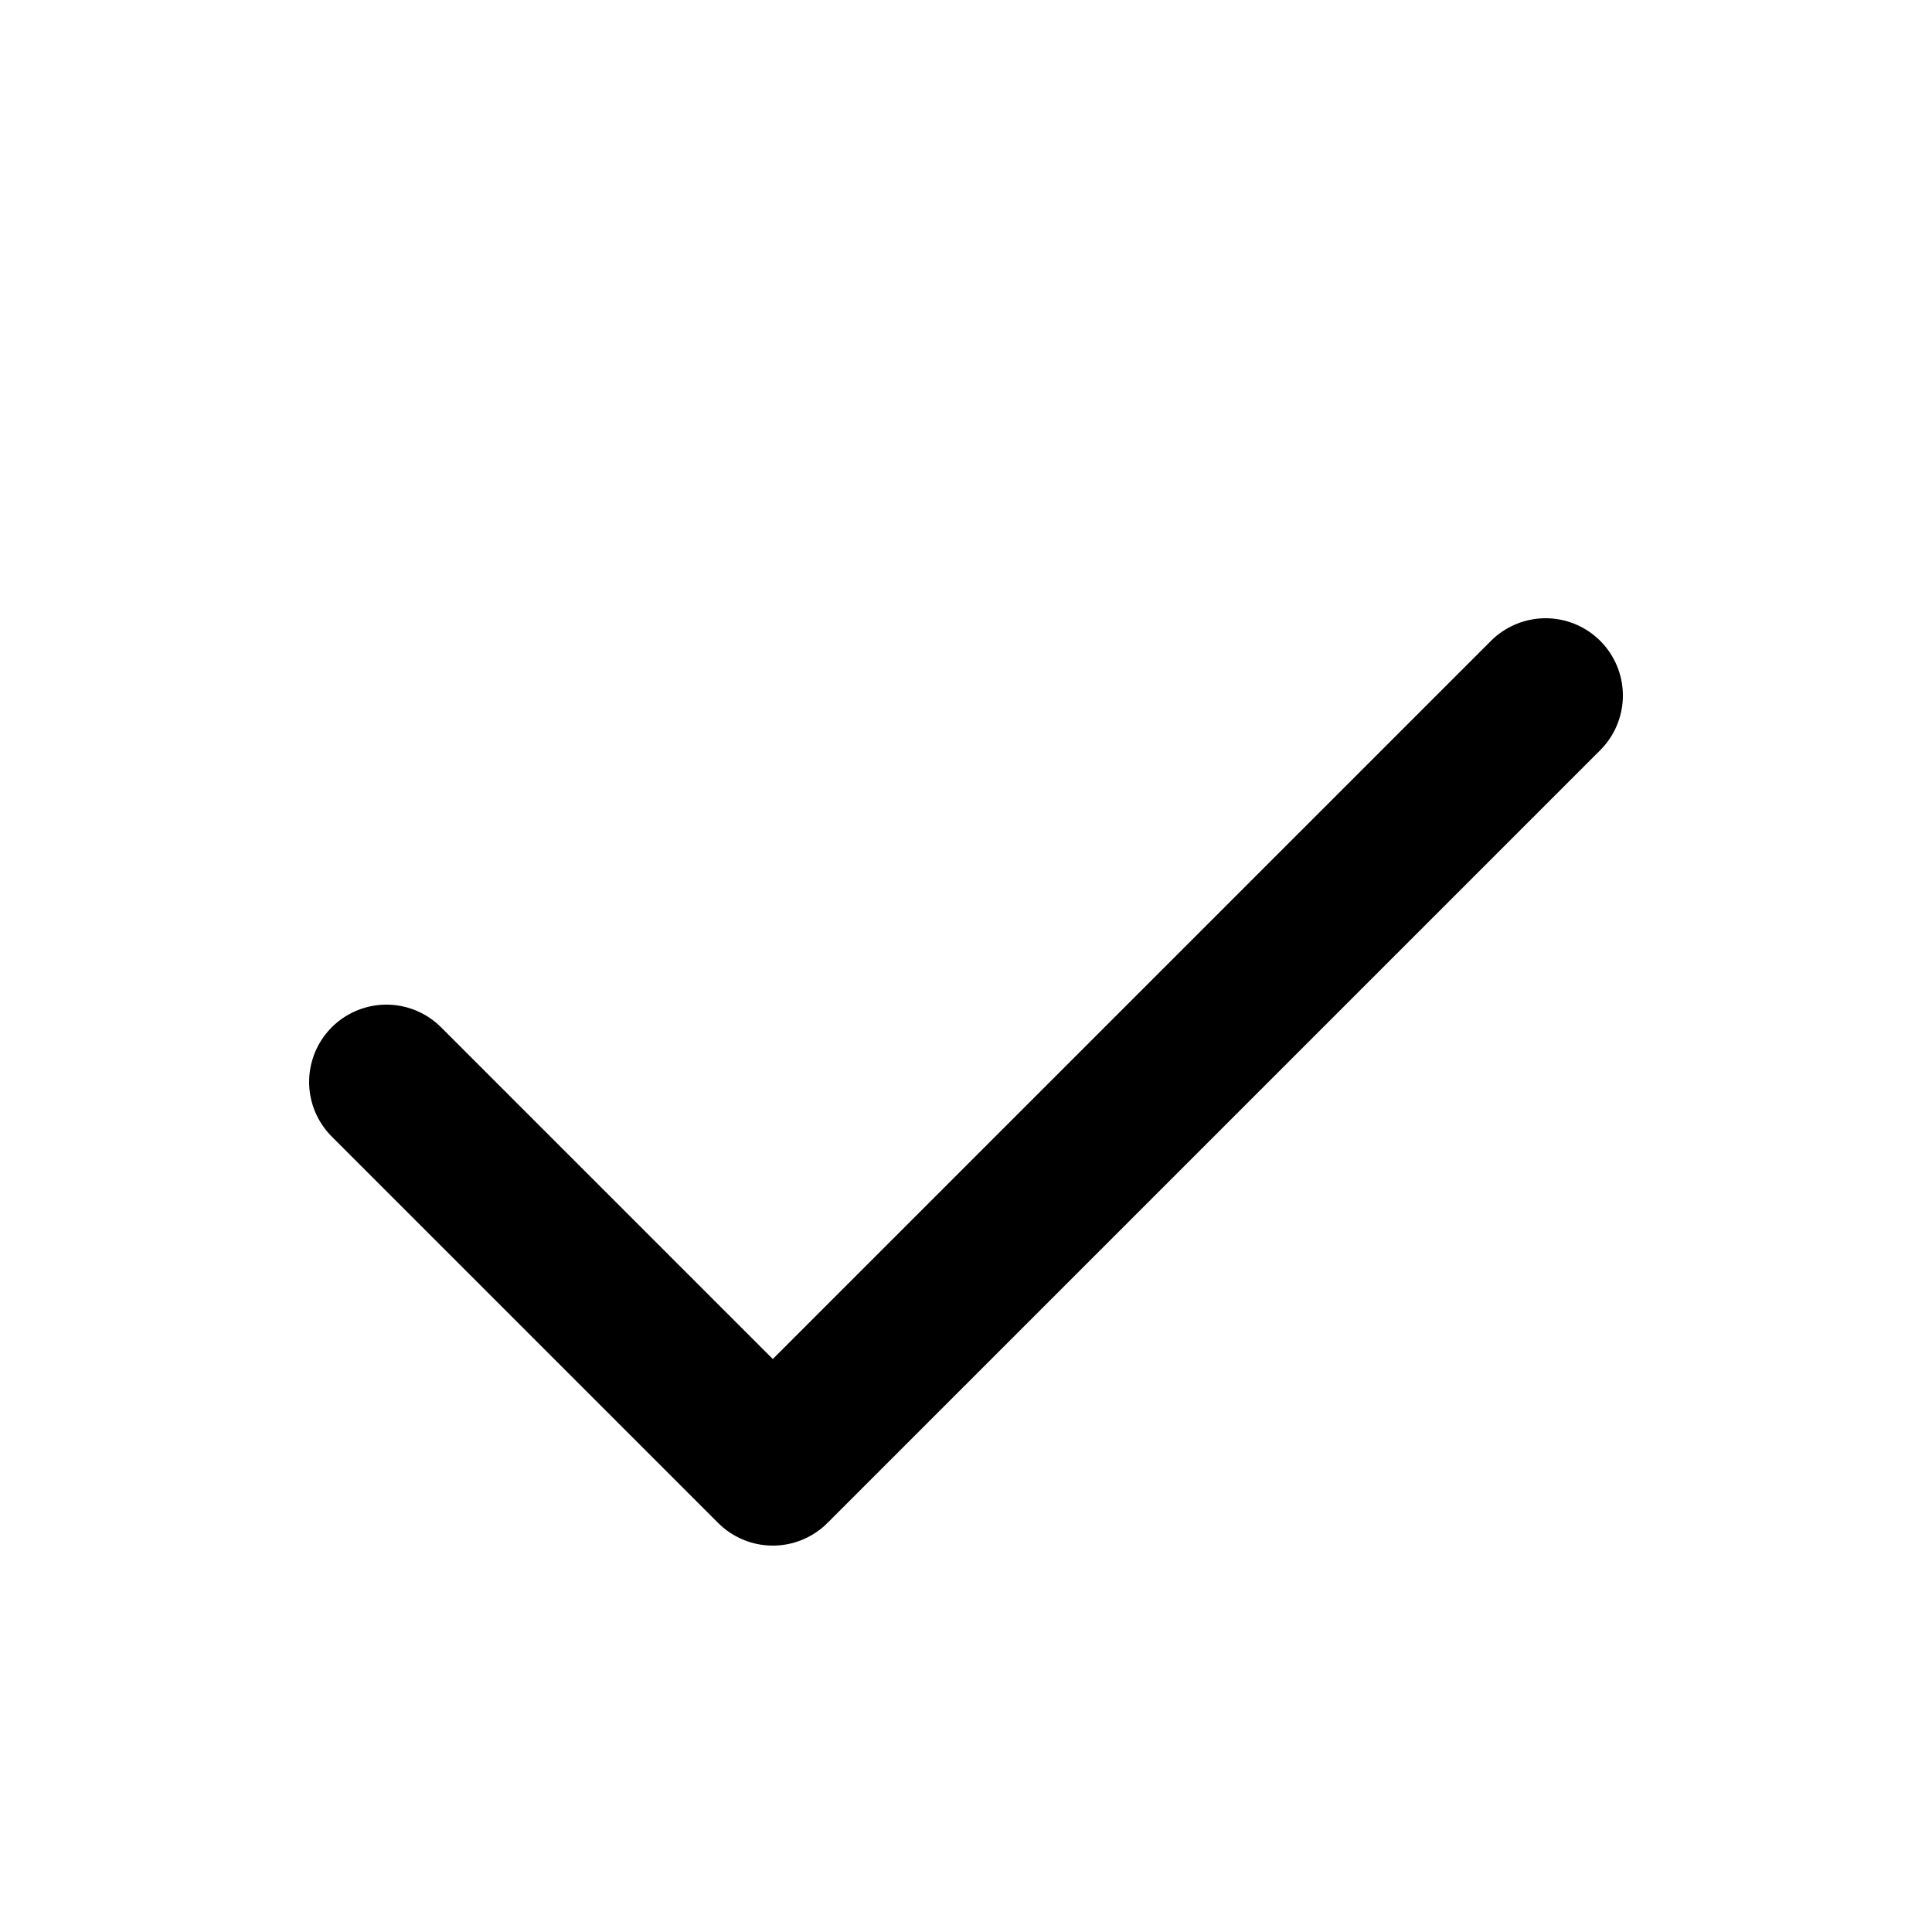
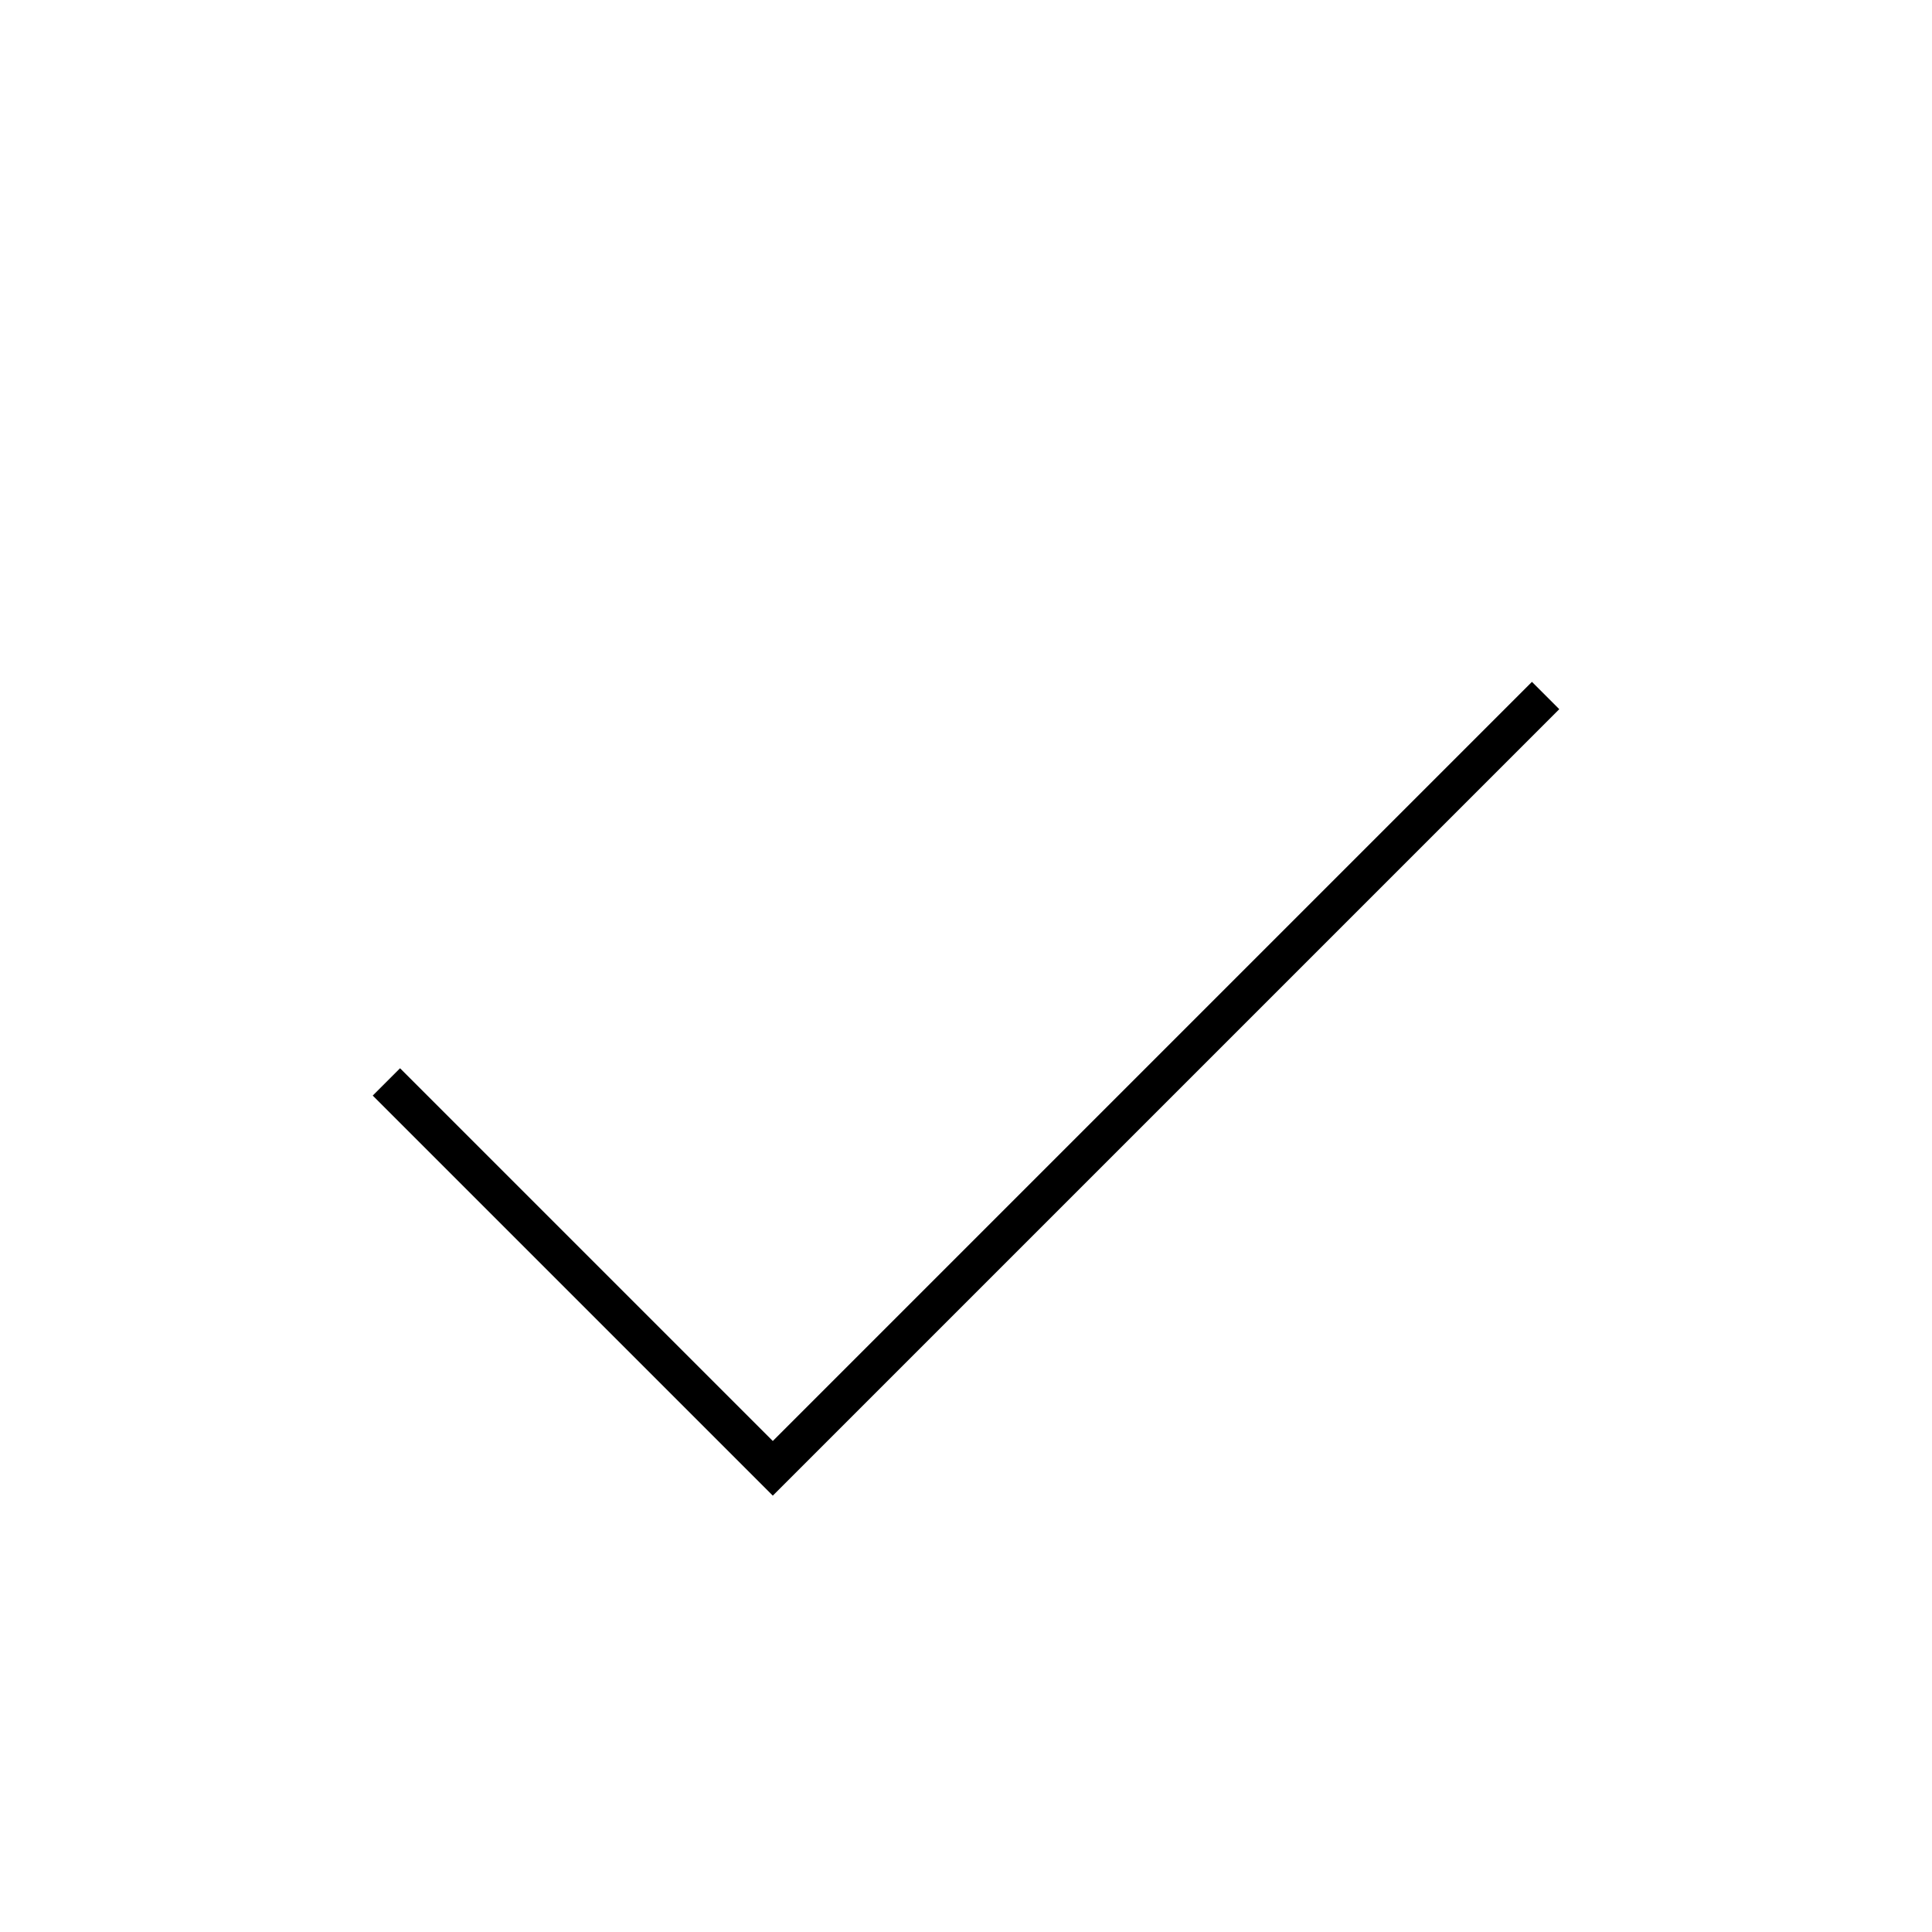
<svg xmlns="http://www.w3.org/2000/svg" width="100" height="100" viewBox="0 0 50 50">
-   <path d="M10 28L20 38L40 18" stroke="black" stroke-width="4" fill="none" stroke-linecap="round" stroke-linejoin="round" />
+   <path d="M10 28L20 38L40 18" stroke="black" strokeWidth="4" fill="none" strokeLinecap="round" strokeLinejoin="round" />
</svg>
